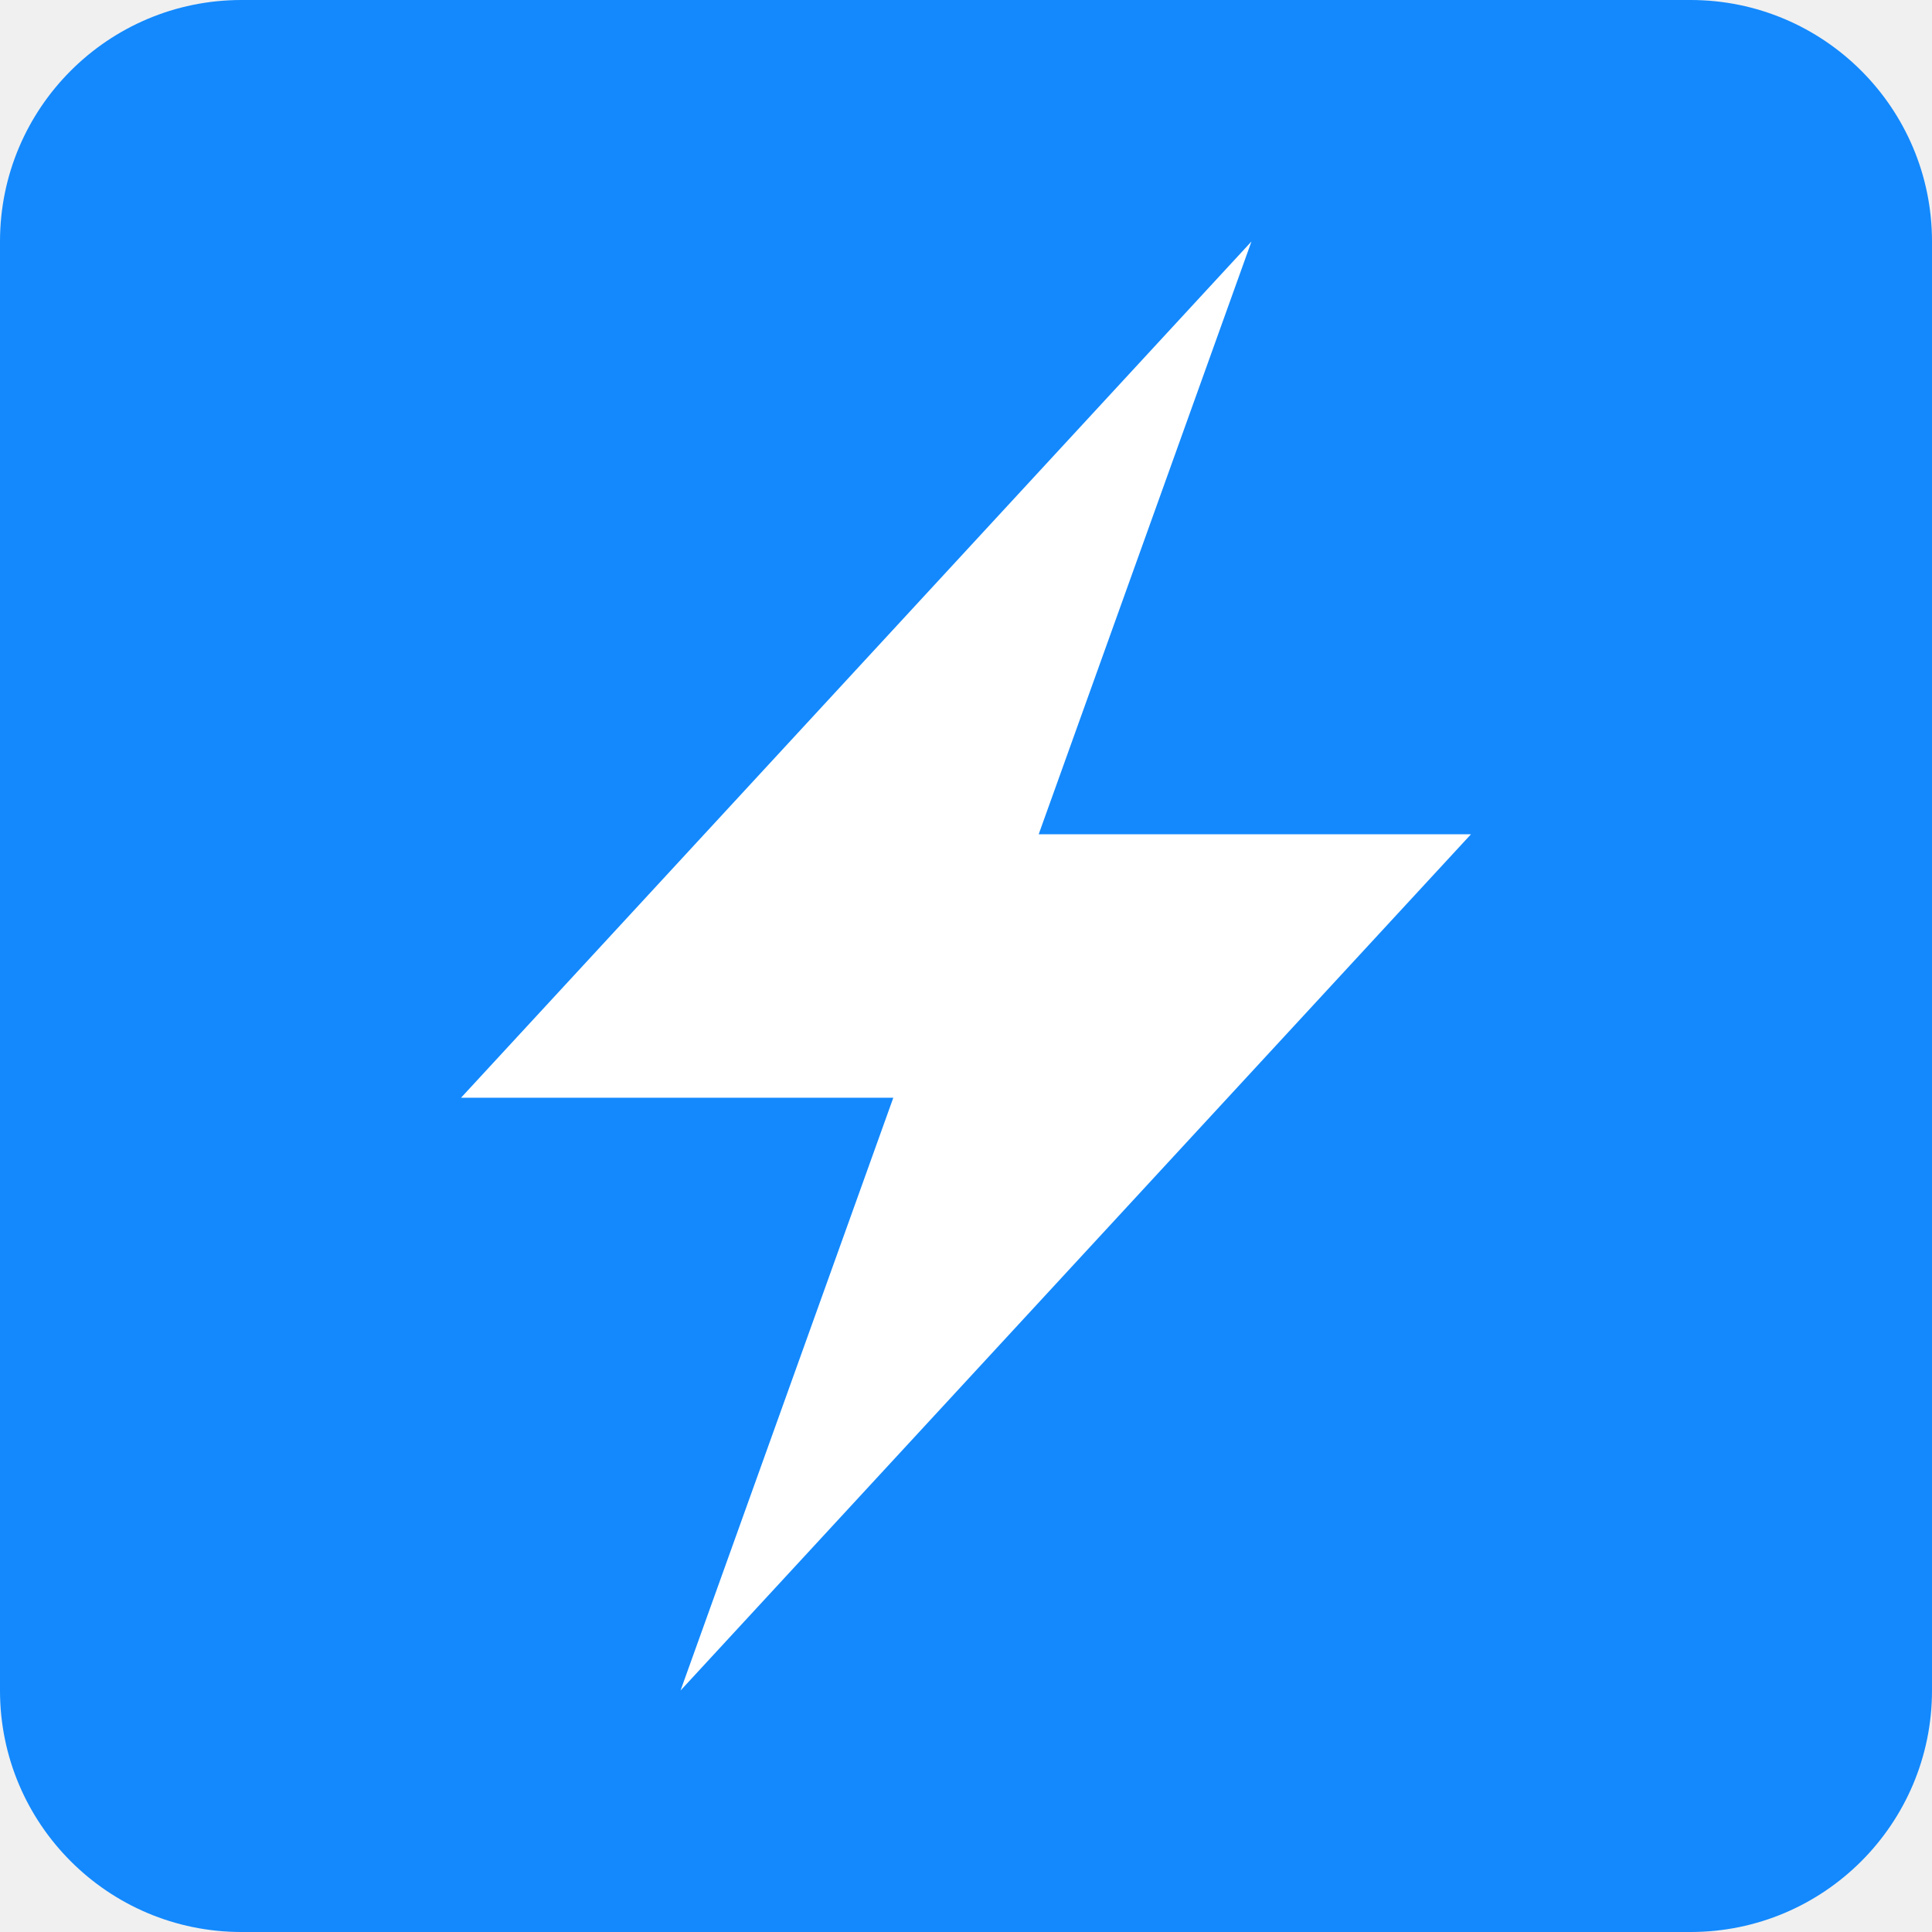
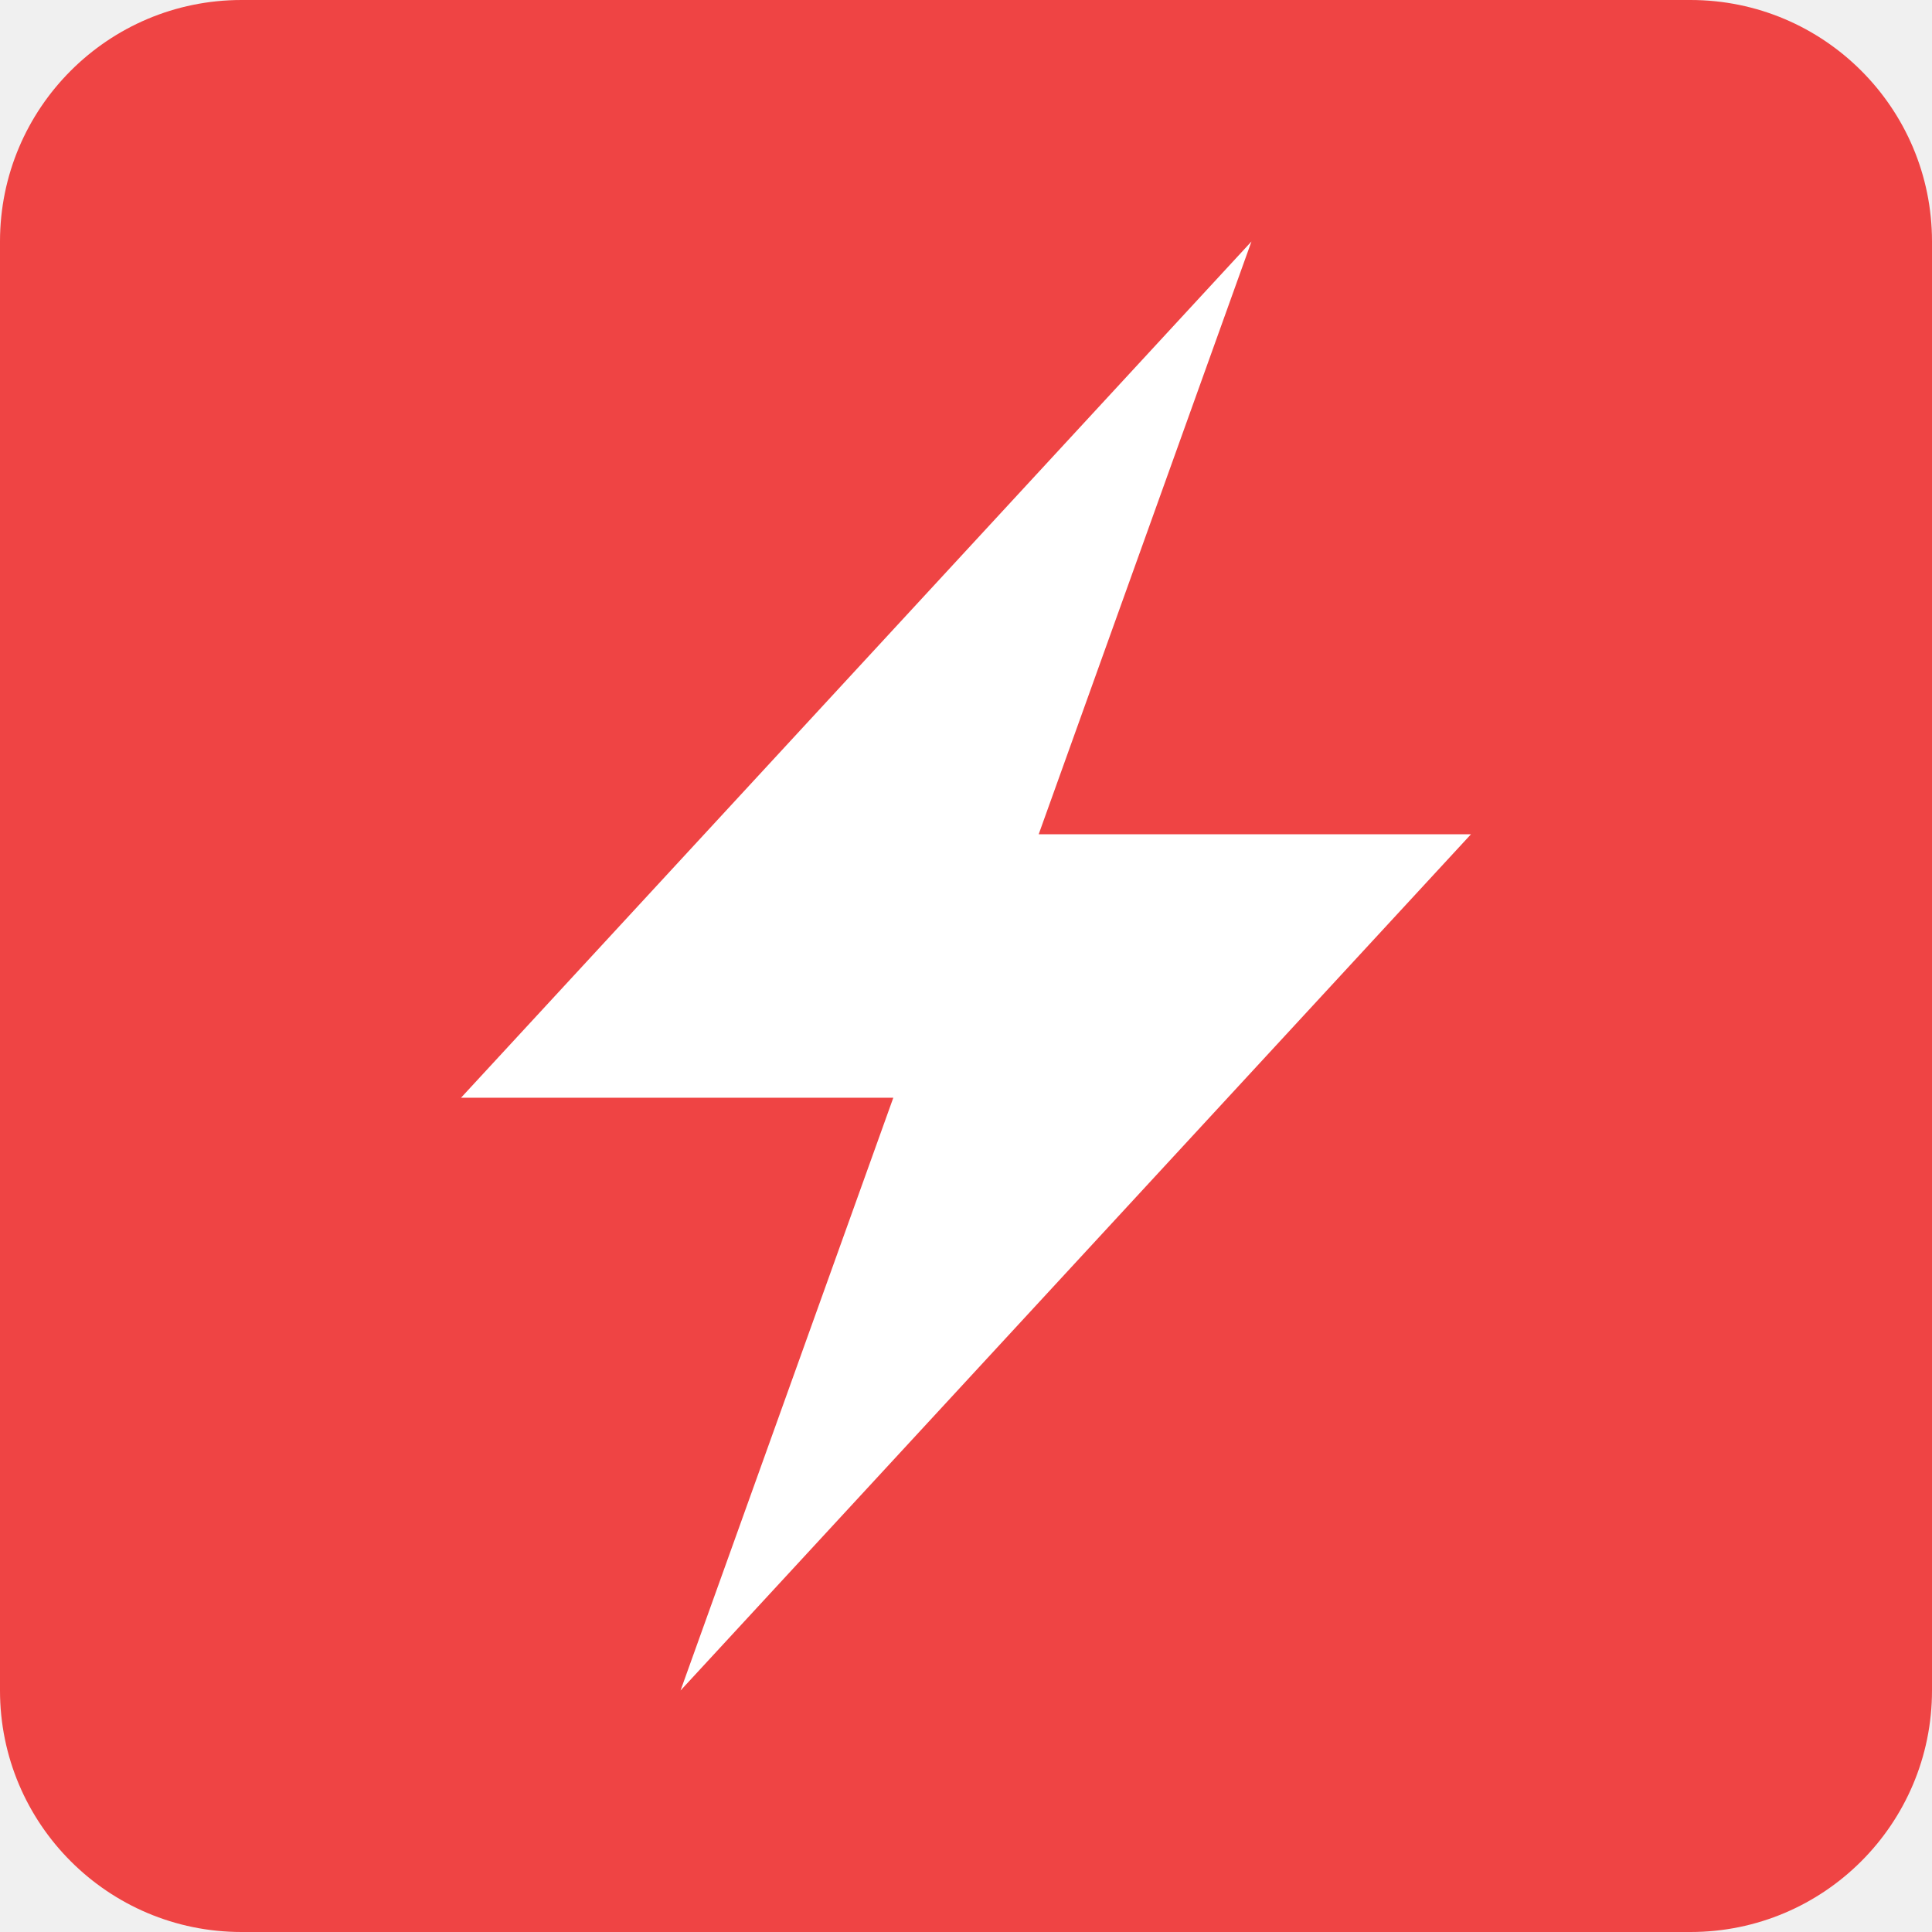
<svg xmlns="http://www.w3.org/2000/svg" viewBox="0 0 16 16" width="16" height="16">
-   <rect width="16" height="16" rx="2" fill="#1389fd" />
+   <rect width="16" height="16" rx="2" fill="#EF4444" />
  <path d="M7.398 9.091h-3.58L10.364 2 8.602 6.909h3.58L5.636 14l1.762-4.909Z" fill="#fff" />
</svg>
